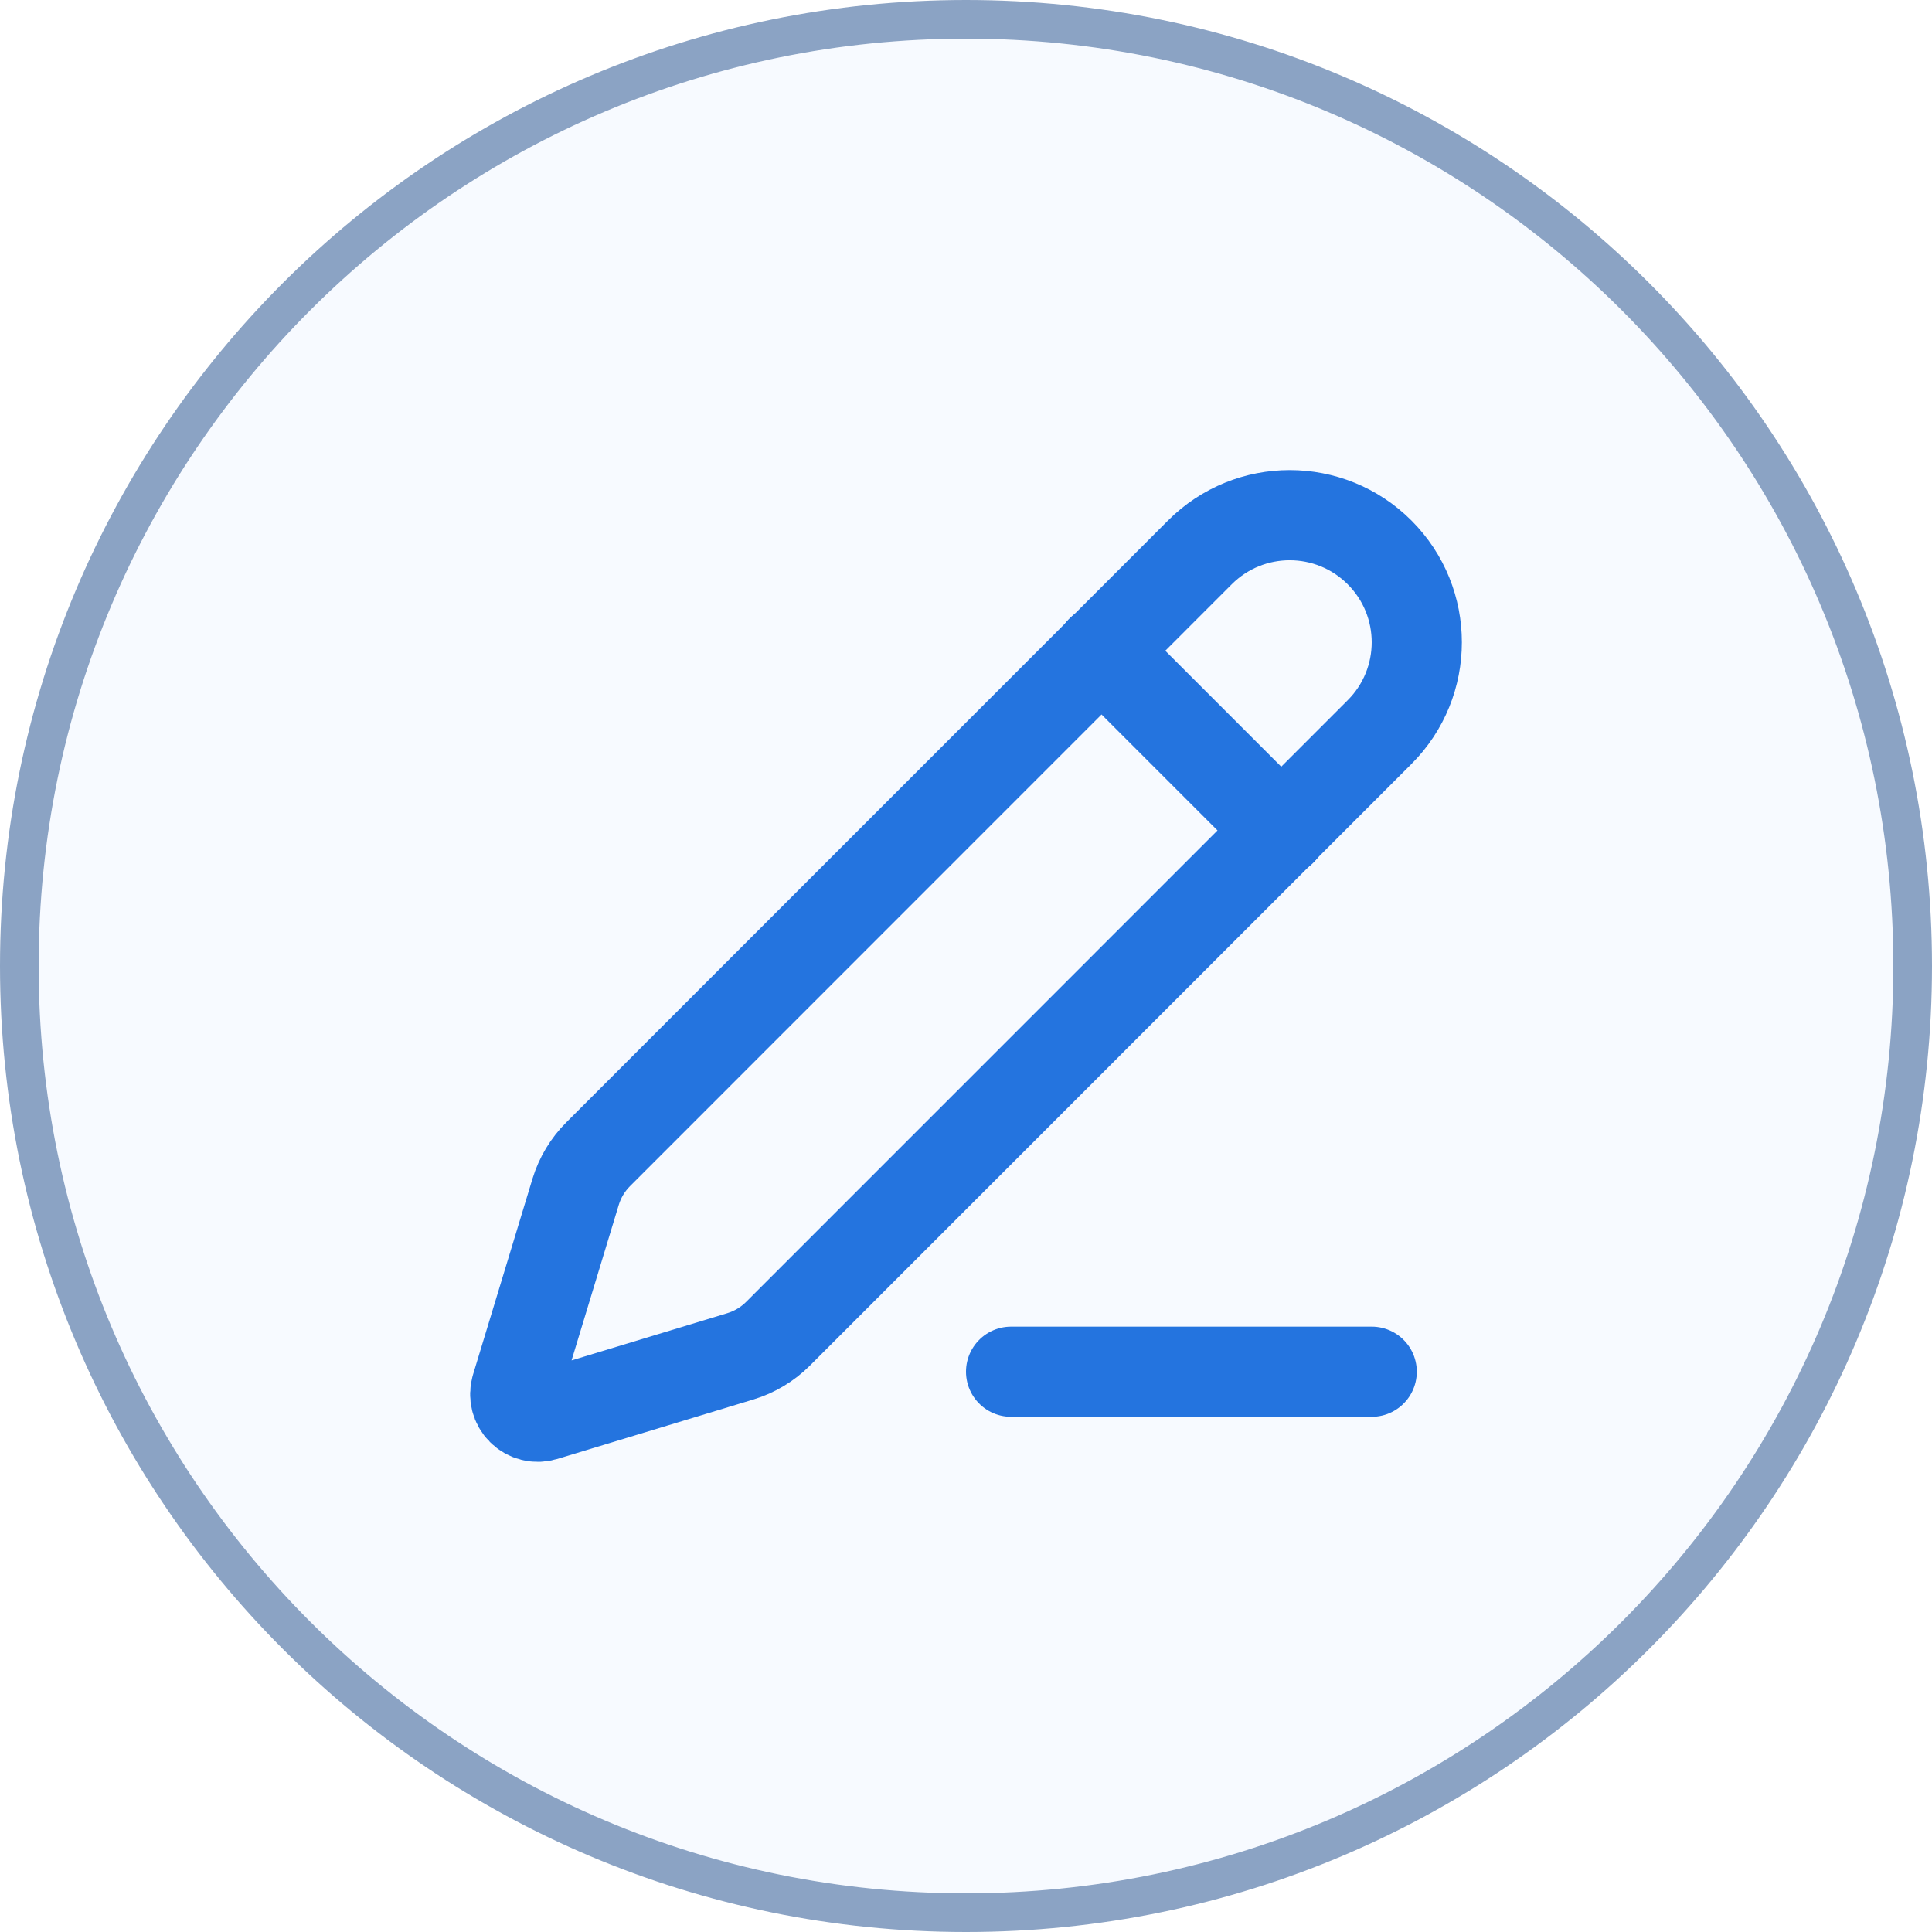
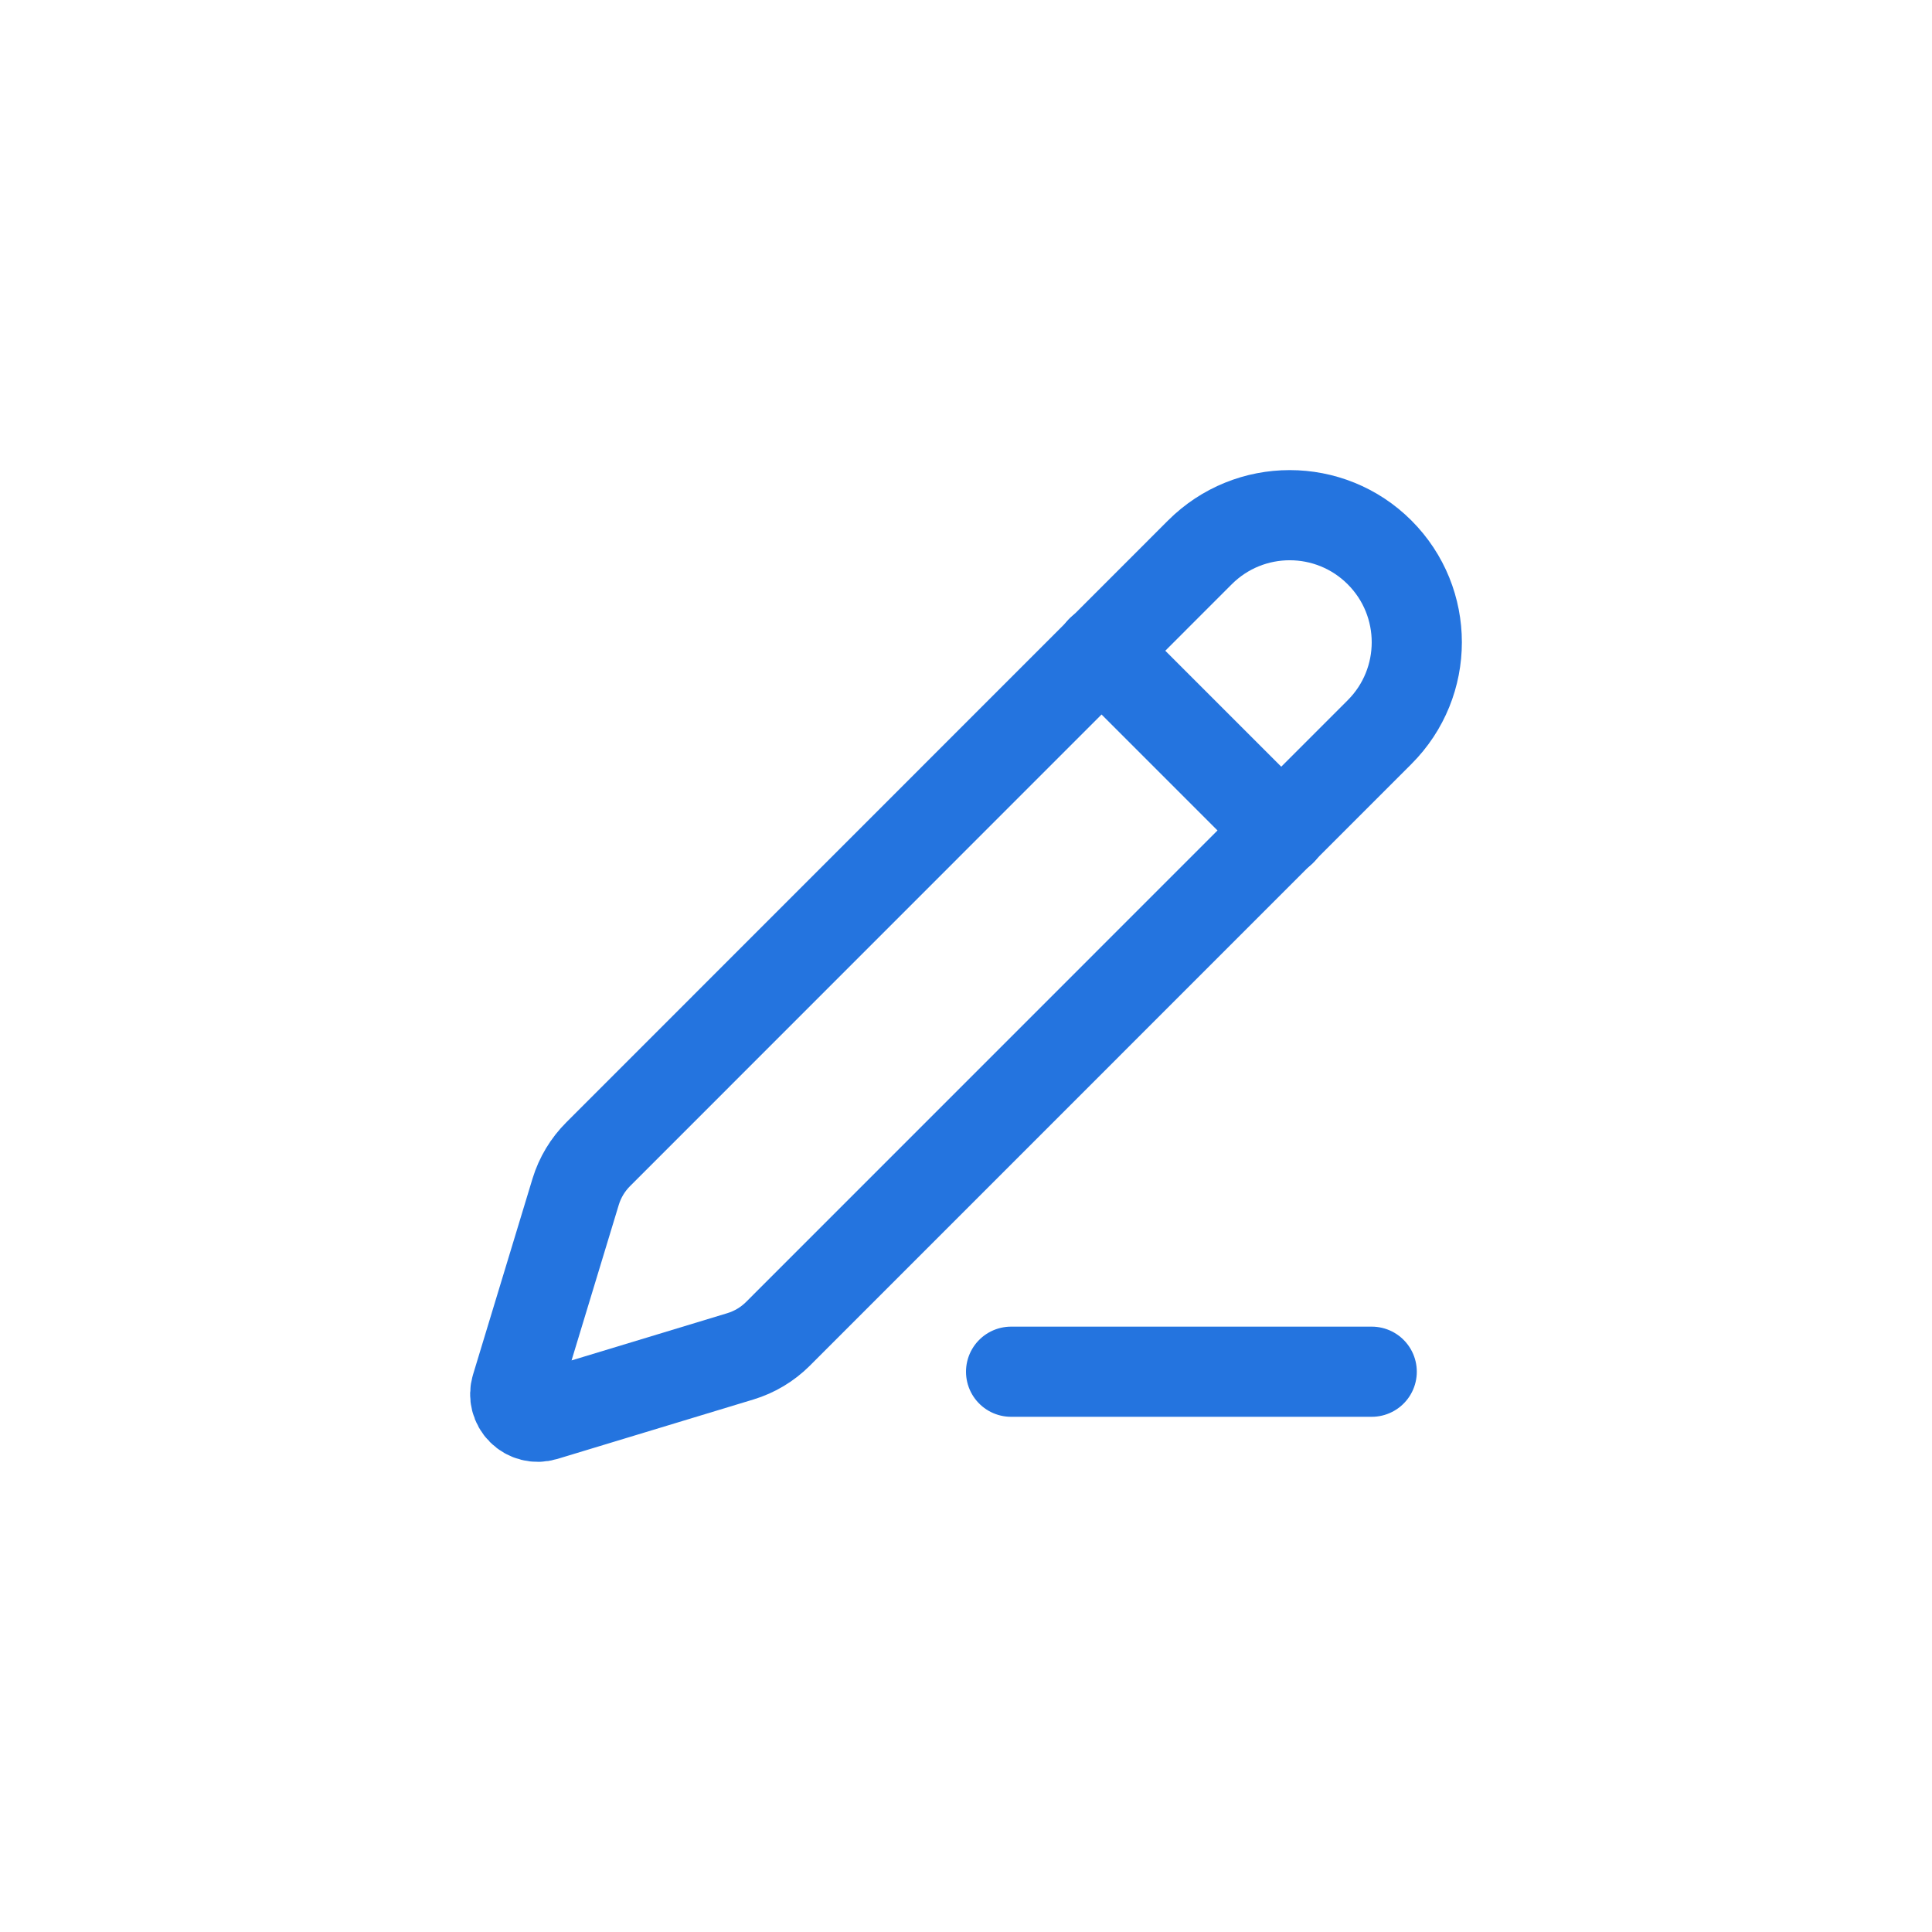
<svg xmlns="http://www.w3.org/2000/svg" width="50" height="50" viewBox="0 0 50 50">
-   <circle id="background" cx="25" cy="25" r="24.5" fill="#f7faff" stroke="#8ba3c4" />
  <g id="pencil" transform="translate(11 11) scale(1.166667)" fill="none" stroke="#2474df" stroke-width="2" stroke-linecap="round" stroke-linejoin="round">
    <path d="M13 21h8" />
    <path d="m15 5 4 4" />
    <path d="M21.174 6.812a1 1 0 0 0-3.986-3.987L3.842 16.174a2 2 0 0 0-.5.83l-1.321 4.352a.5.5 0 0 0 .623.622l4.353-1.32a2 2 0 0 0 .83-.497z" />
  </g>
</svg>
